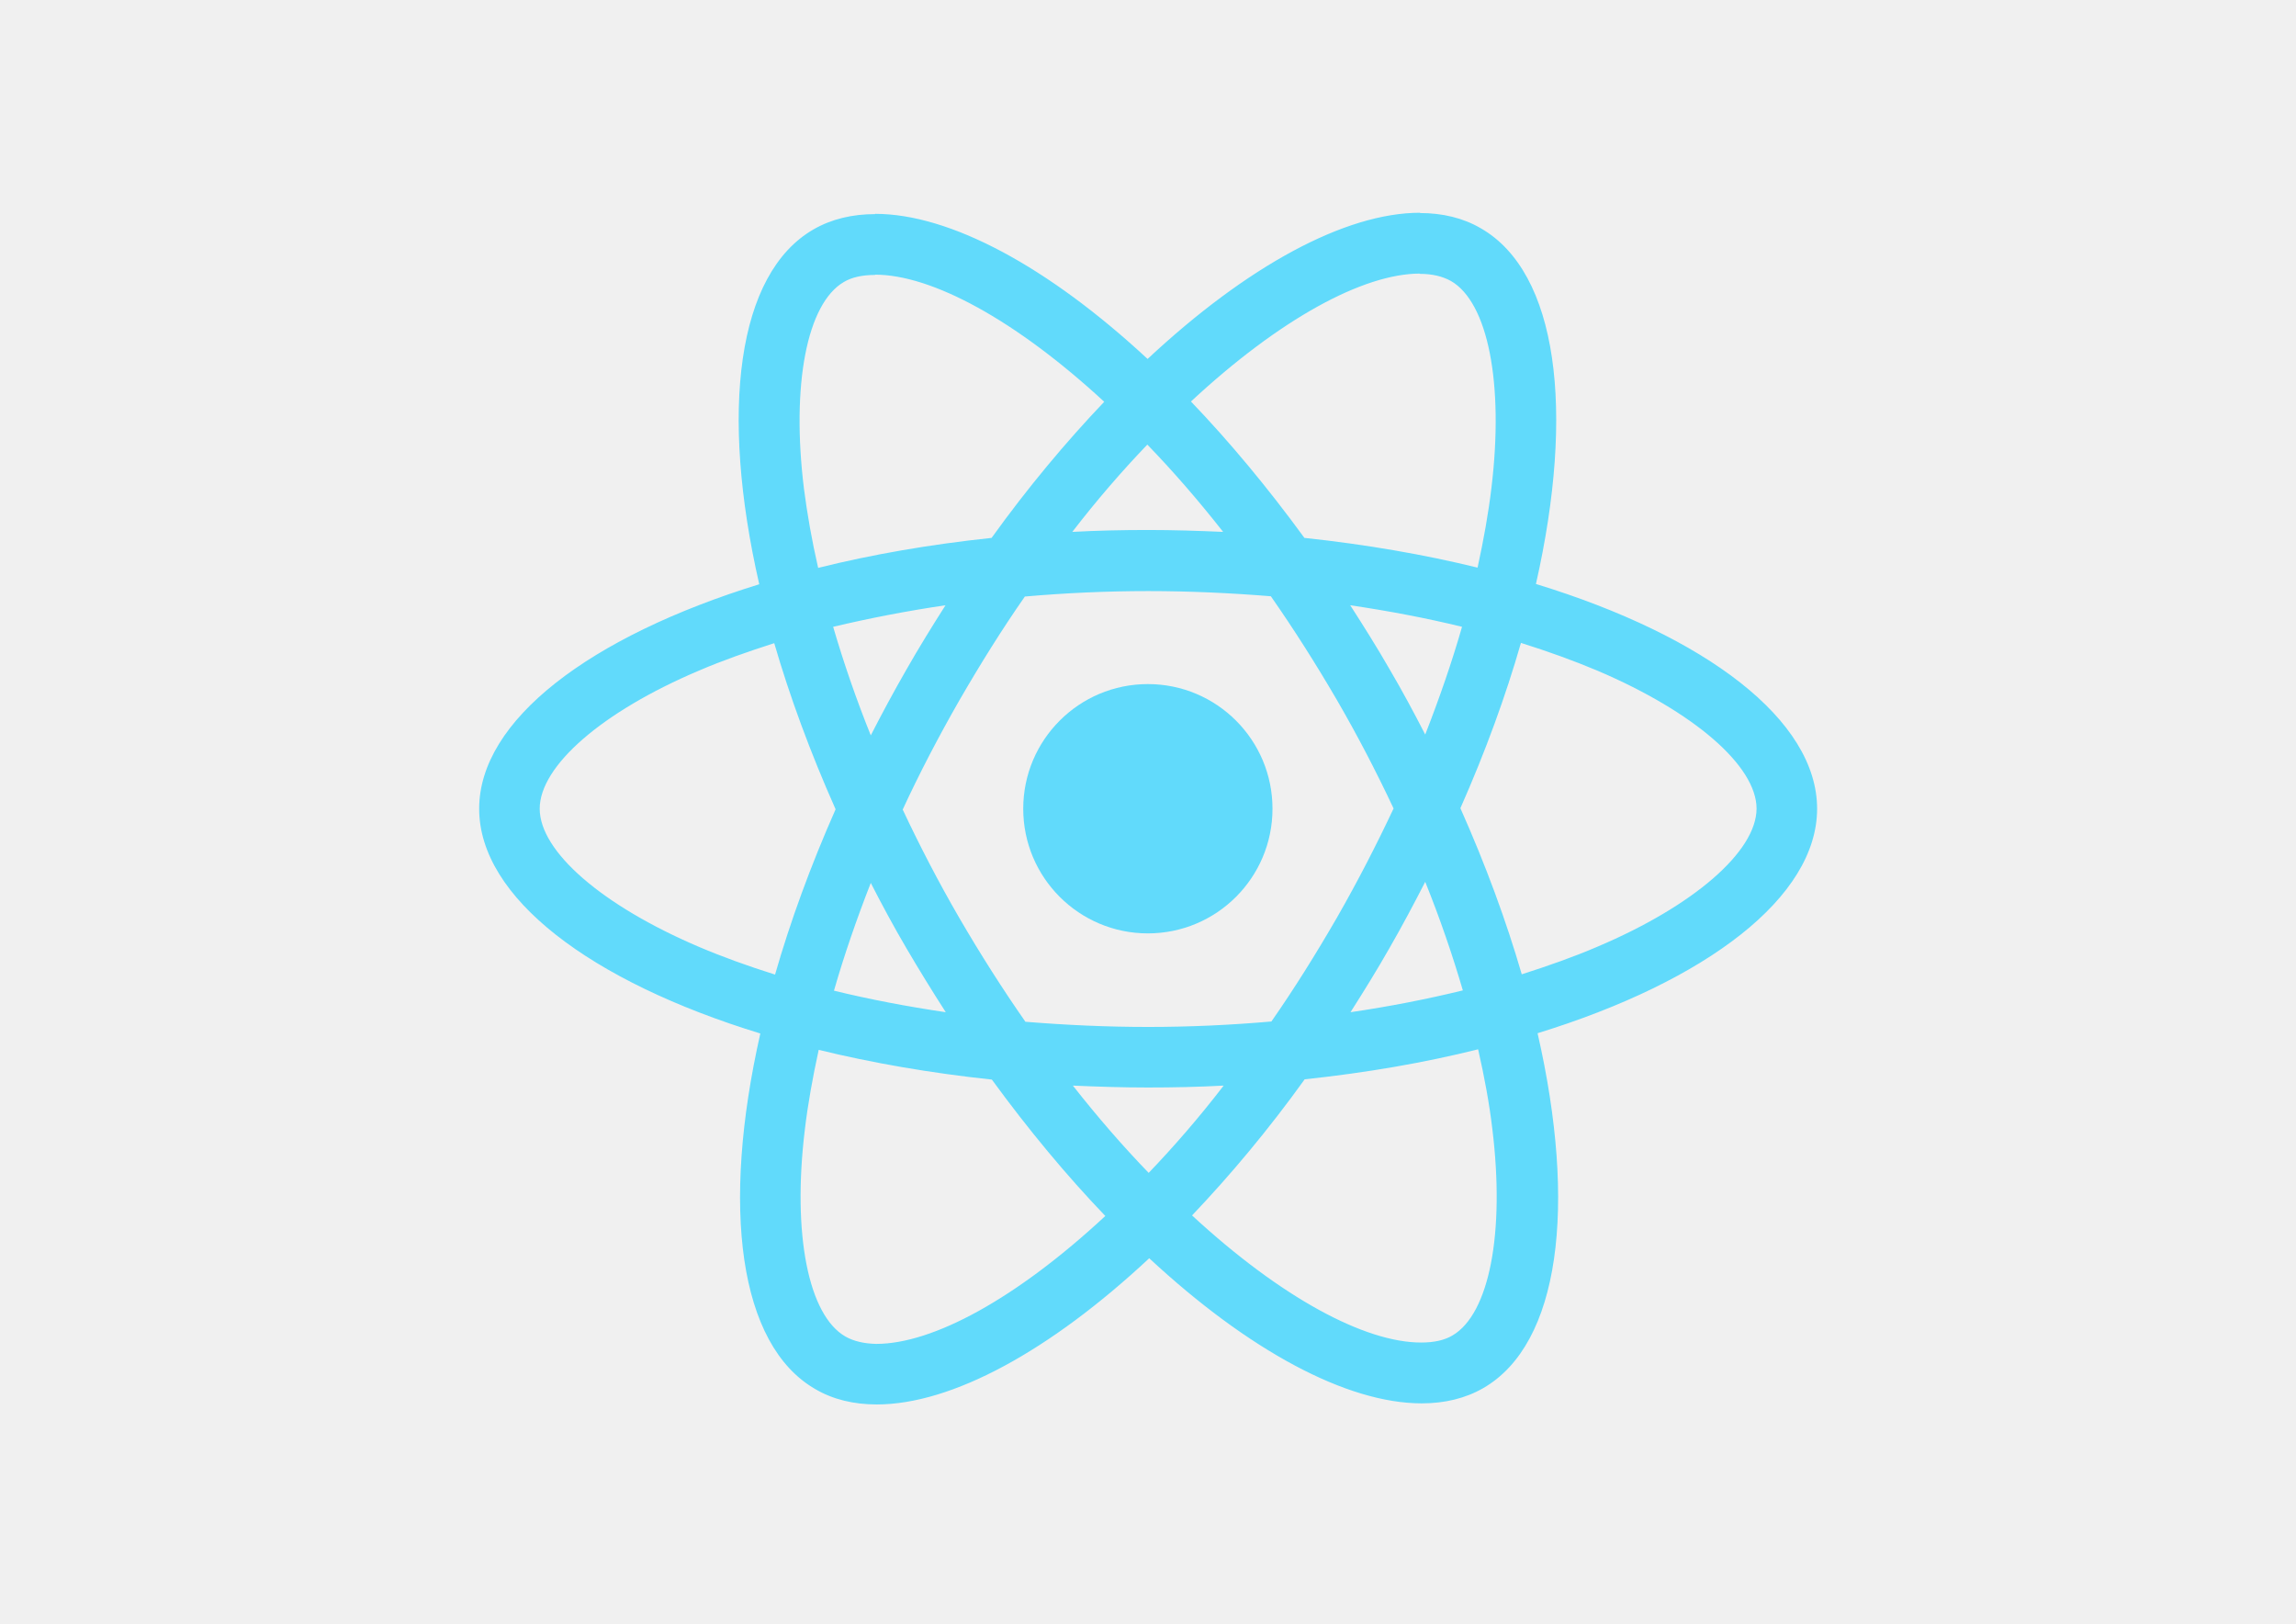
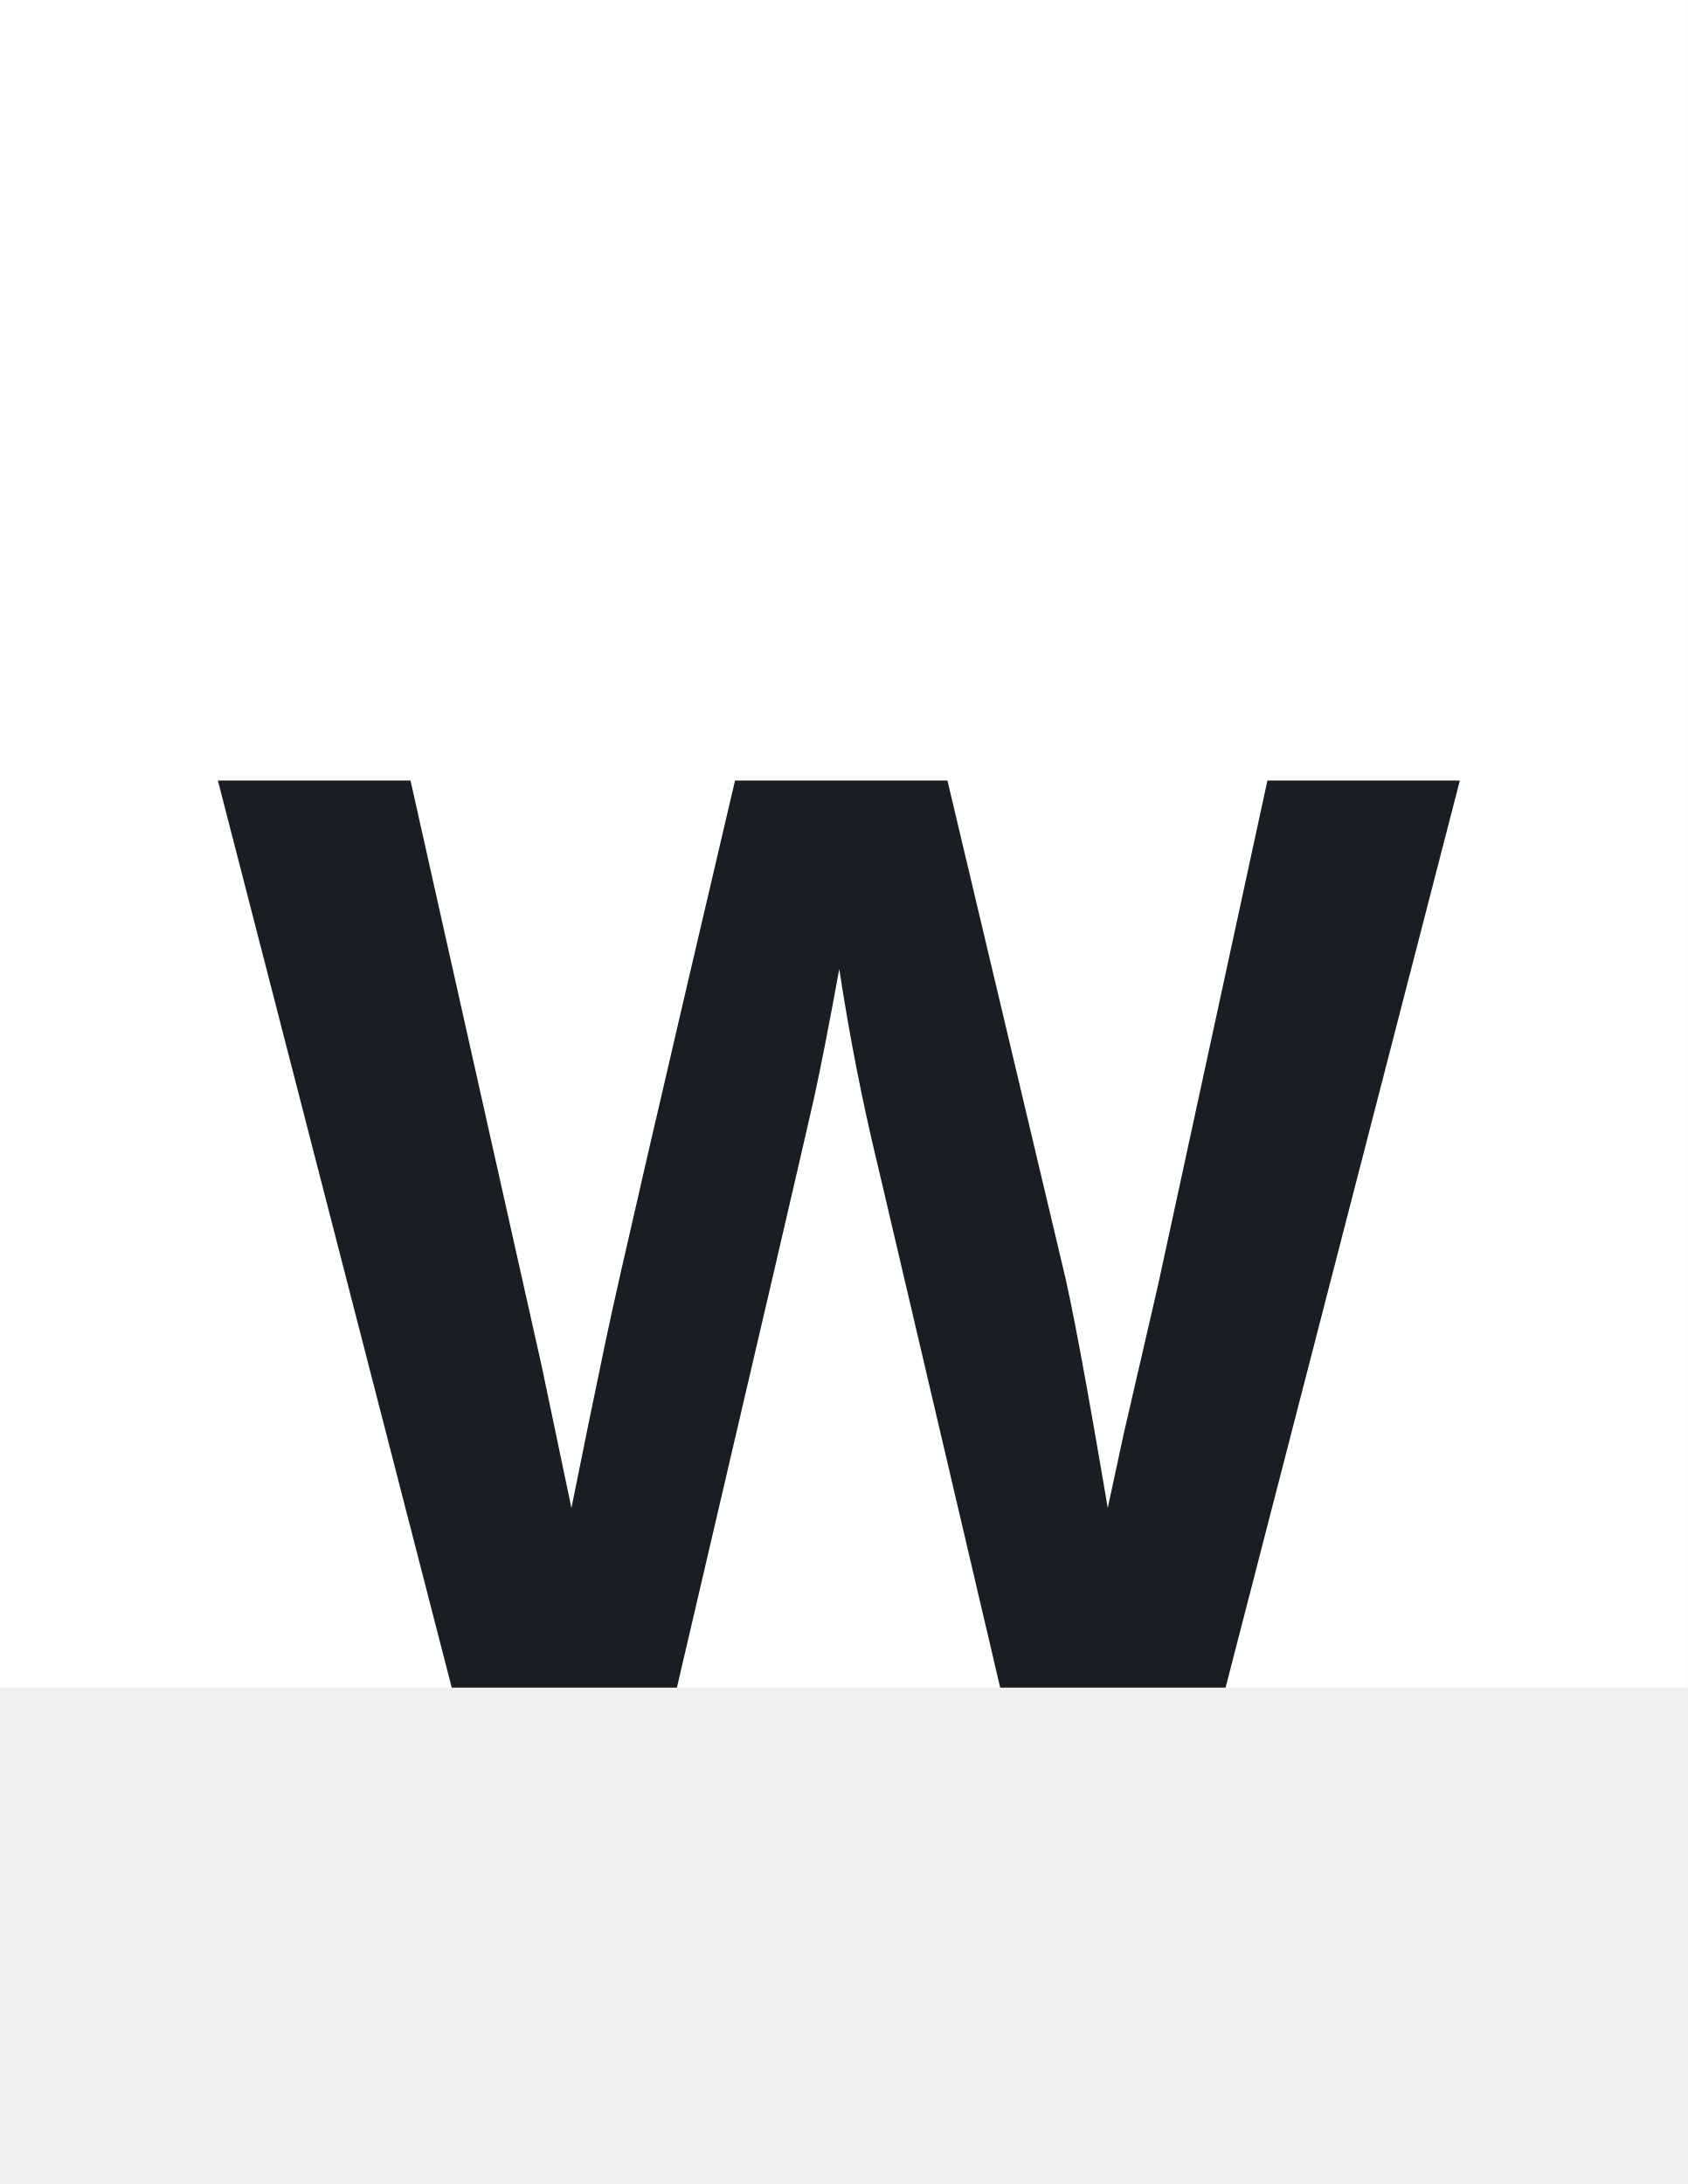
- <svg xmlns="http://www.w3.org/2000/svg" viewBox="0 0 841.9 595.3">
-   <g fill="#61DAFB">
-     <path d="M666.3 296.5c0-32.5-40.7-63.3-103.1-82.4 14.4-63.6 8-114.2-20.2-130.4-6.5-3.8-14.1-5.6-22.4-5.6v22.3c4.6 0 8.3.9 11.4 2.6 13.6 7.8 19.5 37.5 14.9 75.7-1.1 9.4-2.9 19.3-5.1 29.4-19.6-4.8-41-8.5-63.5-10.9-13.5-18.5-27.5-35.3-41.6-50 32.6-30.3 63.2-46.9 84-46.9V78c-27.5 0-63.5 19.6-99.9 53.6-36.4-33.8-72.4-53.2-99.9-53.2v22.3c20.7 0 51.4 16.5 84 46.6-14 14.7-28 31.4-41.3 49.9-22.6 2.4-44 6.1-63.6 11-2.3-10-4-19.7-5.2-29-4.7-38.2 1.1-67.9 14.6-75.8 3-1.8 6.9-2.6 11.5-2.6V78.5c-8.4 0-16 1.8-22.6 5.6-28.1 16.2-34.4 66.7-19.9 130.1-62.2 19.2-102.7 49.9-102.7 82.3 0 32.5 40.7 63.3 103.1 82.4-14.4 63.6-8 114.2 20.2 130.4 6.5 3.8 14.1 5.6 22.5 5.6 27.5 0 63.5-19.6 99.9-53.6 36.4 33.8 72.4 53.2 99.9 53.2 8.4 0 16-1.8 22.6-5.6 28.1-16.2 34.4-66.7 19.9-130.1 62-19.1 102.5-49.9 102.5-82.3zm-130.2-66.7c-3.7 12.9-8.3 26.2-13.5 39.5-4.1-8-8.4-16-13.1-24-4.6-8-9.5-15.8-14.4-23.4 14.2 2.1 27.9 4.7 41 7.9zm-45.8 106.5c-7.8 13.5-15.8 26.3-24.1 38.2-14.9 1.3-30 2-45.2 2-15.1 0-30.2-.7-45-1.9-8.3-11.9-16.4-24.6-24.2-38-7.6-13.1-14.5-26.4-20.8-39.8 6.2-13.4 13.2-26.8 20.7-39.9 7.8-13.5 15.8-26.3 24.1-38.2 14.9-1.3 30-2 45.2-2 15.1 0 30.2.7 45 1.9 8.3 11.9 16.4 24.6 24.2 38 7.6 13.1 14.5 26.4 20.8 39.8-6.3 13.4-13.2 26.8-20.7 39.9zm32.3-13c5.4 13.4 10 26.8 13.8 39.8-13.1 3.2-26.9 5.9-41.2 8 4.9-7.7 9.8-15.6 14.4-23.7 4.6-8 8.9-16.1 13-24.1zM421.2 430c-9.3-9.6-18.6-20.3-27.8-32 9 .4 18.2.7 27.5.7 9.4 0 18.7-.2 27.8-.7-9 11.7-18.3 22.4-27.5 32zm-74.4-58.9c-14.2-2.1-27.9-4.7-41-7.9 3.7-12.9 8.3-26.2 13.5-39.5 4.1 8 8.4 16 13.1 24 4.7 8 9.5 15.8 14.4 23.4zM420.7 163c9.3 9.6 18.6 20.3 27.8 32-9-.4-18.2-.7-27.5-.7-9.4 0-18.7.2-27.8.7 9-11.7 18.3-22.4 27.5-32zm-74 58.9c-4.9 7.7-9.8 15.6-14.4 23.7-4.6 8-8.9 16-13 24-5.4-13.4-10-26.8-13.8-39.8 13.1-3.1 26.9-5.8 41.2-7.9zm-90.5 125.2c-35.4-15.1-58.3-34.9-58.3-50.6 0-15.7 22.9-35.6 58.3-50.6 8.6-3.7 18-7 27.7-10.1 5.7 19.6 13.2 40 22.5 60.9-9.2 20.8-16.6 41.1-22.2 60.6-9.9-3.1-19.3-6.5-28-10.2zM310 490c-13.6-7.8-19.5-37.5-14.9-75.7 1.1-9.4 2.9-19.3 5.1-29.4 19.6 4.8 41 8.5 63.5 10.9 13.5 18.5 27.5 35.3 41.6 50-32.6 30.3-63.2 46.9-84 46.9-4.5-.1-8.3-1-11.3-2.7zm237.2-76.2c4.7 38.2-1.1 67.9-14.6 75.8-3 1.8-6.9 2.6-11.5 2.6-20.7 0-51.4-16.5-84-46.6 14-14.7 28-31.4 41.3-49.9 22.6-2.4 44-6.1 63.6-11 2.3 10.1 4.1 19.8 5.2 29.1zm38.5-66.7c-8.6 3.7-18 7-27.7 10.1-5.7-19.6-13.2-40-22.5-60.9 9.2-20.8 16.6-41.1 22.2-60.6 9.9 3.1 19.3 6.5 28.1 10.2 35.4 15.1 58.3 34.9 58.3 50.6-.1 15.7-23 35.6-58.4 50.6zM320.8 78.4z" />
-     <circle cx="420.9" cy="296.5" r="45.7" />
-     <path d="M520.5 78.1z" />
+ <svg xmlns="http://www.w3.org/2000/svg" id="Capa_2" data-name="Capa 2" viewBox="0 0 128 165.65">
+   <defs>
+     <style>
+       .cls-1 {
+         fill: #1b1e21;
+         font-family: Arial-BoldMT, Arial;
+         font-size: 100px;
+         font-weight: 700;
+       }
+ 
+       .cls-2 {
+         fill: #fff;
+         stroke-width: 0px;
+       }
+     </style>
+   </defs>
+   <g id="Capa_1-2" data-name="Capa 1">
+     <rect class="cls-2" width="128" height="128" />
+     <text class="cls-1" transform="translate(16.43 128)">
+       <tspan x="0" y="0">W</tspan>
+     </text>
  </g>
</svg>
